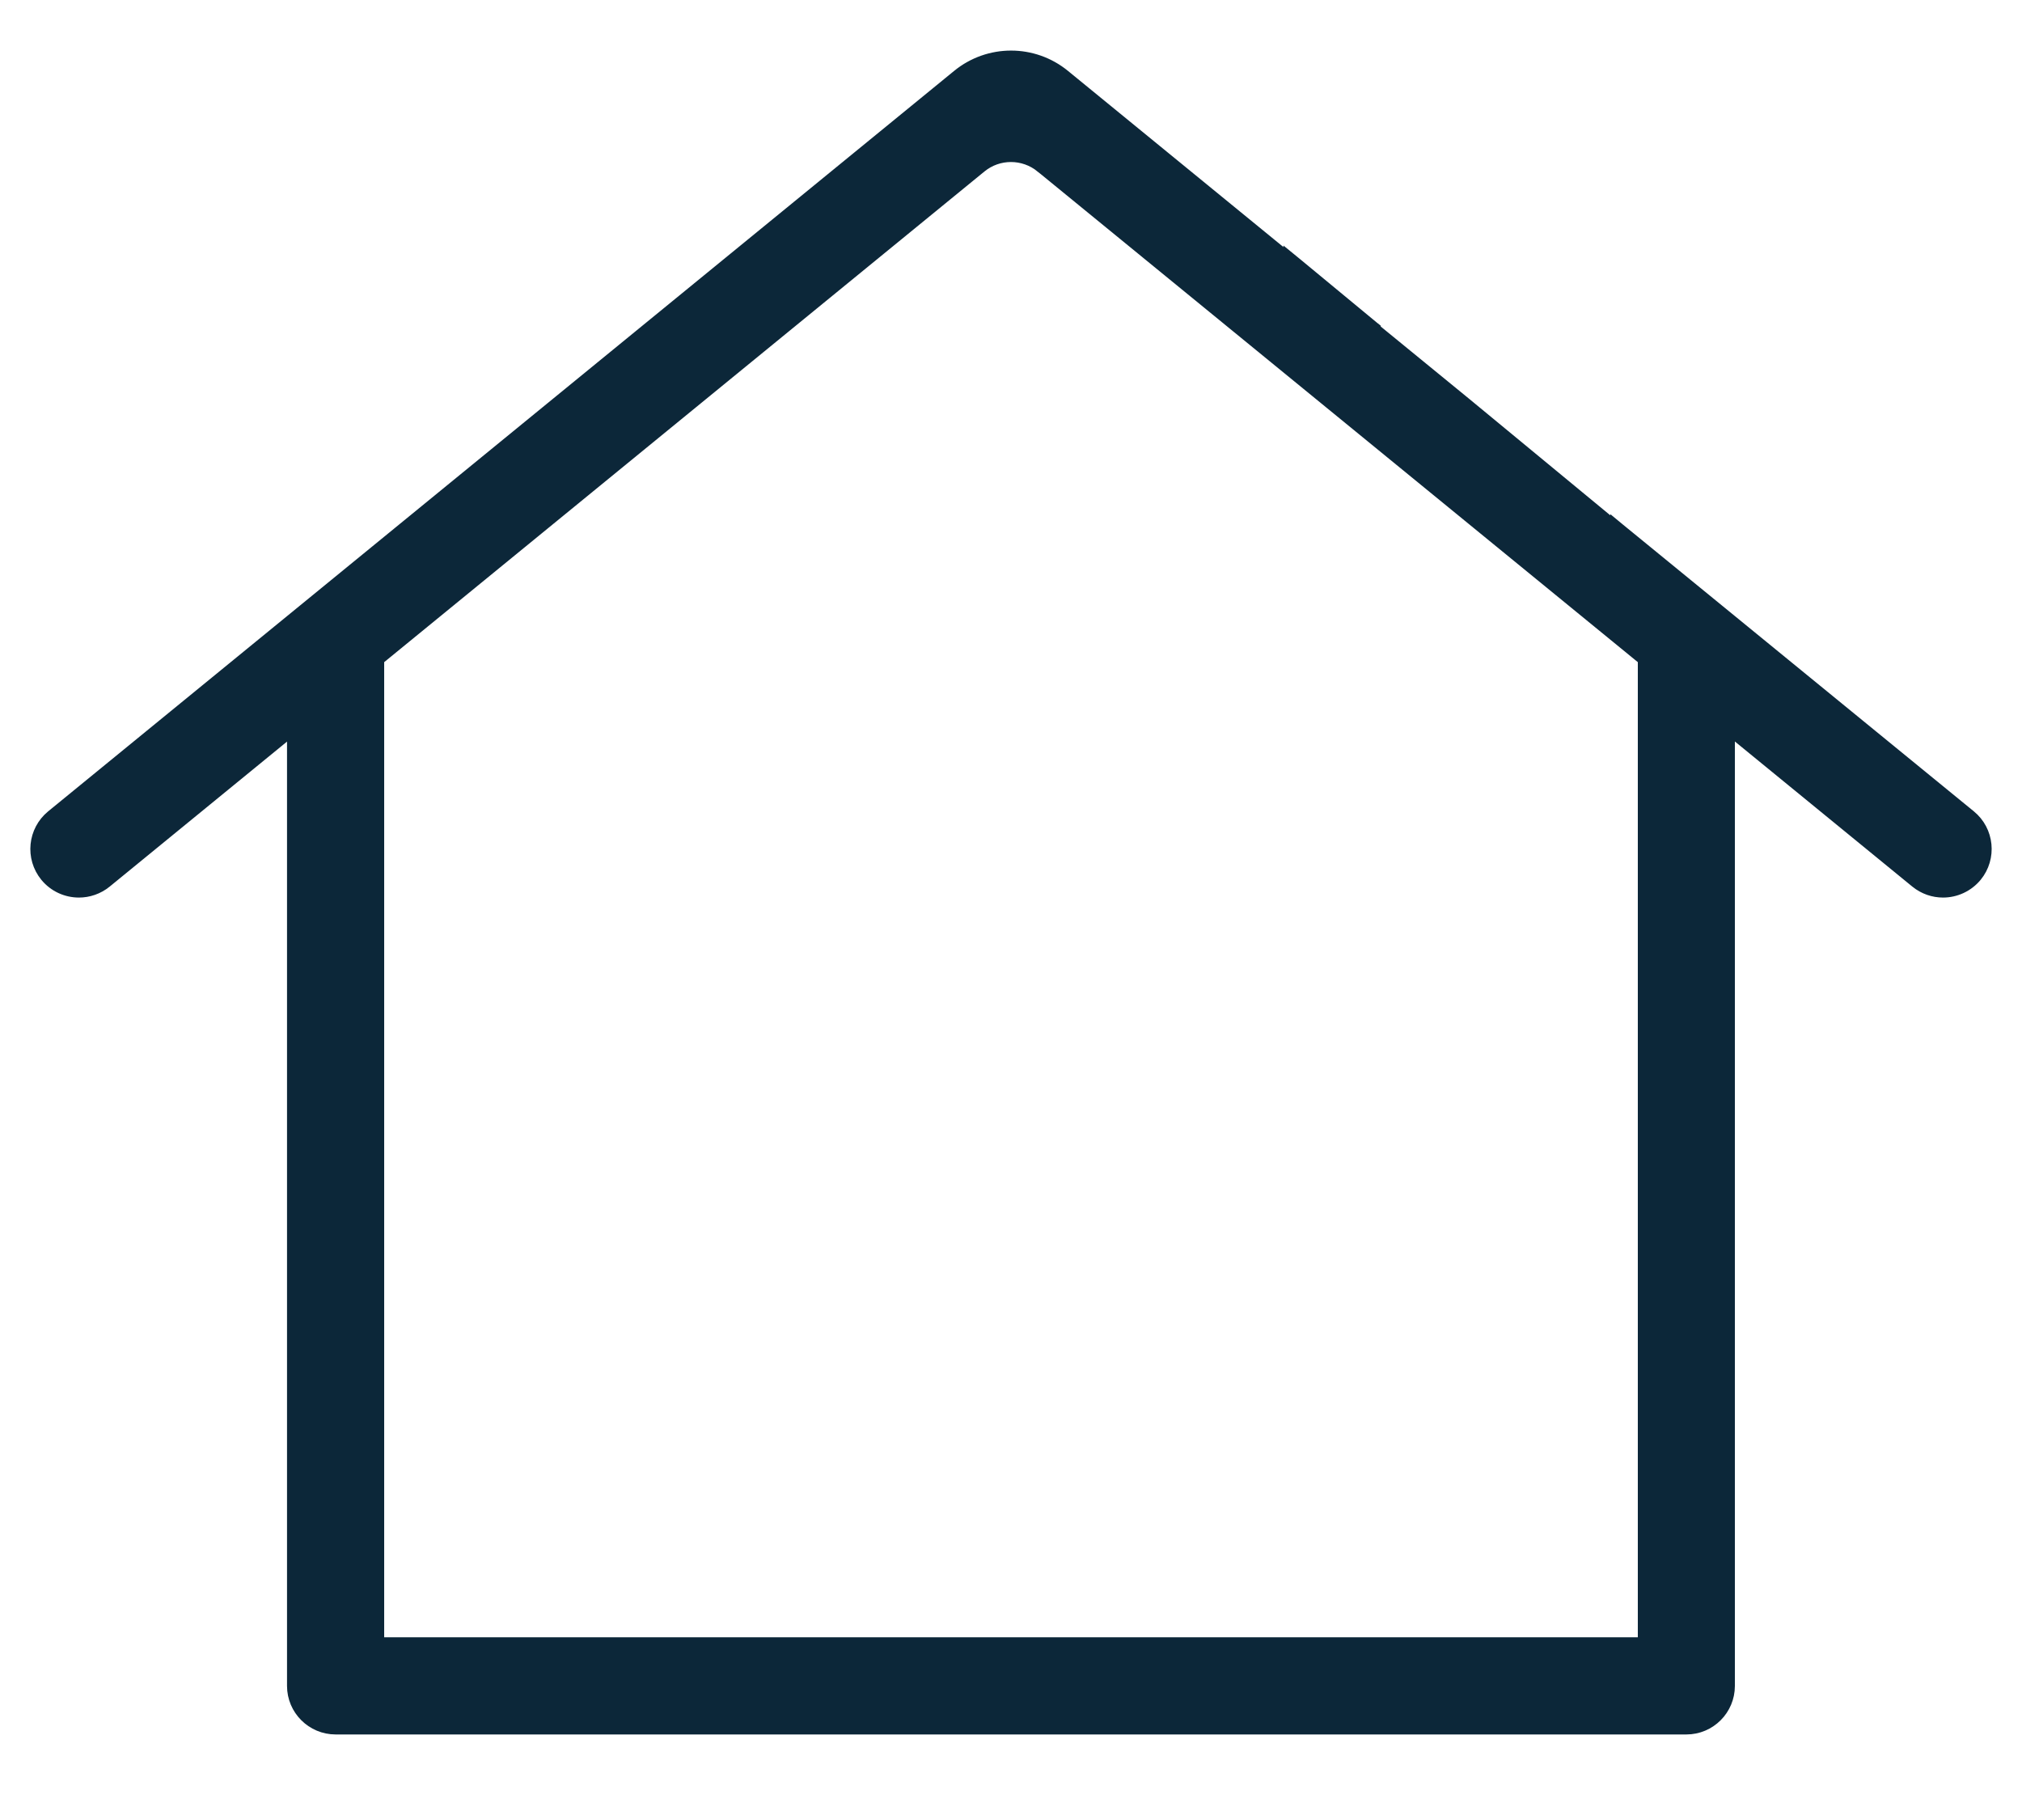
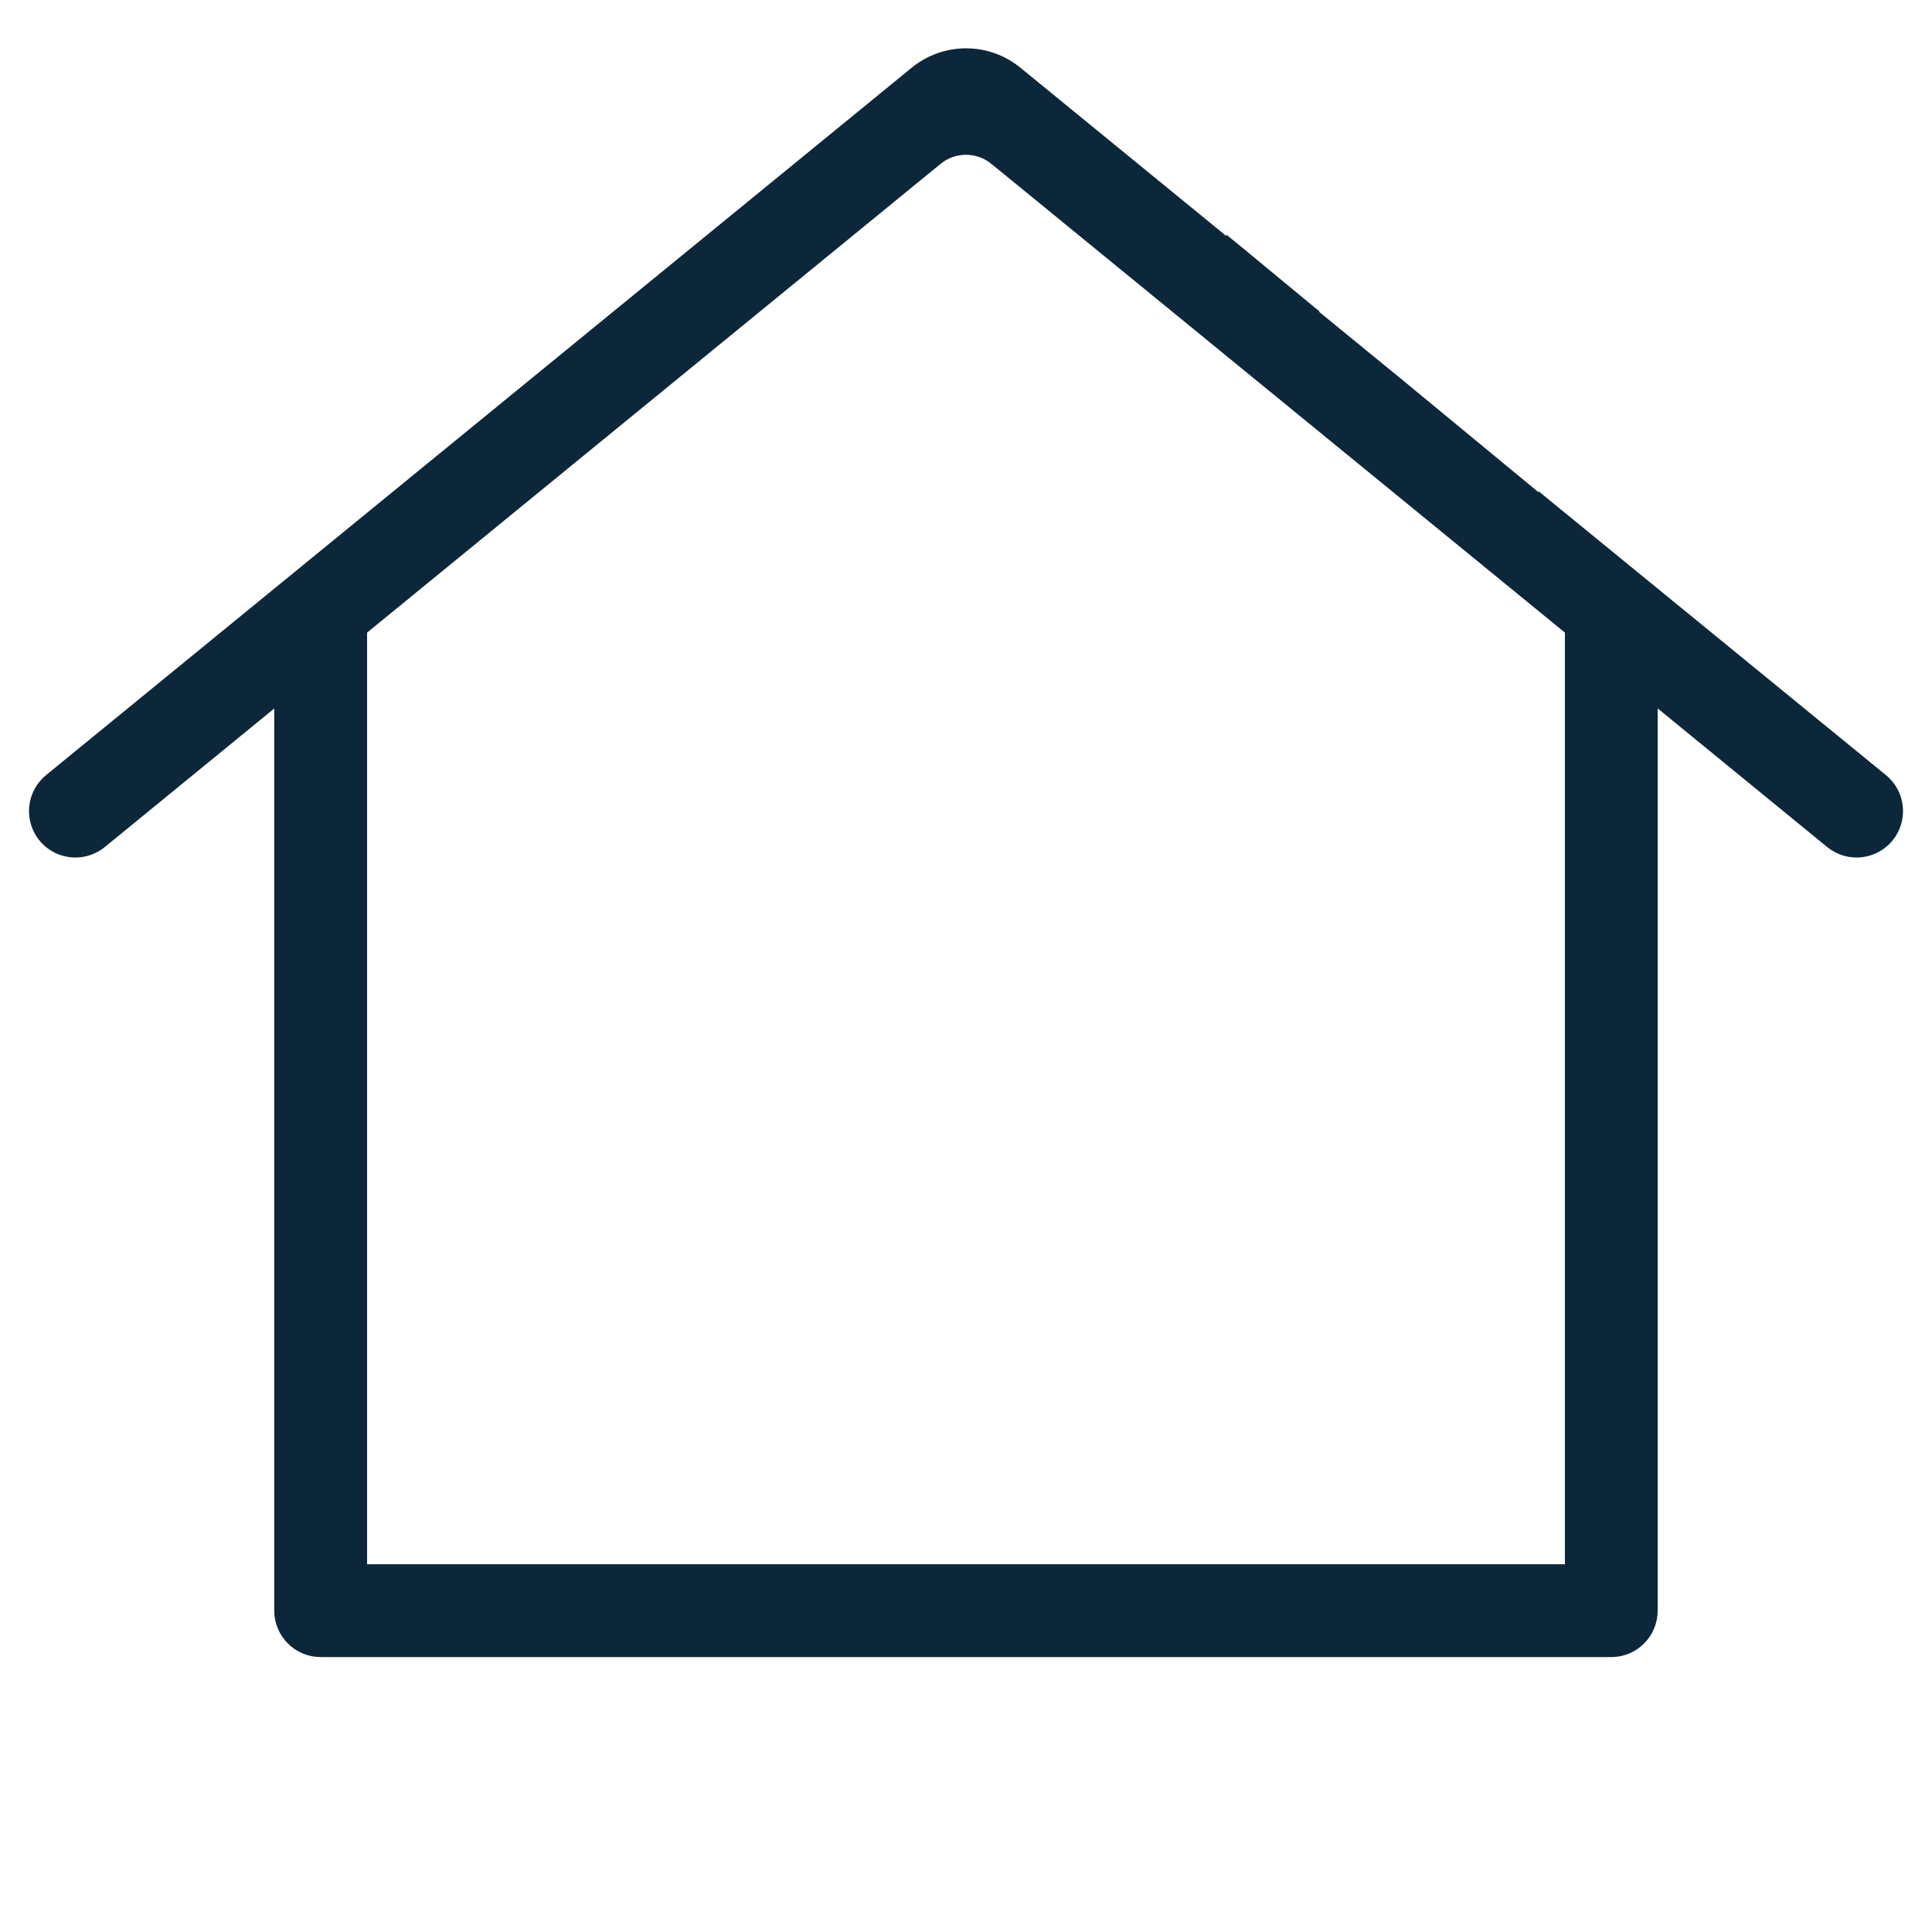
- <svg xmlns="http://www.w3.org/2000/svg" width="20" height="18" viewBox="0 0 20 18" fill="none">
+ <svg xmlns="http://www.w3.org/2000/svg" width="20" height="20" viewBox="0 0 20 20" fill="none">
  <path d="M16.025 5.23L19.492 8.063C19.676 8.213 19.703 8.485 19.553 8.669L19.553 8.669C19.468 8.772 19.344 8.827 19.219 8.827C19.123 8.827 19.027 8.795 18.947 8.73L18.947 8.73L17.11 7.228V16.674C17.11 16.911 16.918 17.104 16.68 17.104H3.32C3.082 17.104 2.889 16.911 2.889 16.674V7.229L1.053 8.73L1.053 8.73C0.973 8.795 0.876 8.827 0.781 8.827C0.656 8.827 0.532 8.773 0.447 8.669L0.447 8.669C0.297 8.485 0.324 8.214 0.508 8.063L9.469 0.74L9.469 0.74C9.778 0.487 10.223 0.487 10.532 0.74L12.745 2.549V2.534L12.827 2.601L13.588 3.23L13.607 3.245V3.253L14.506 3.988L14.506 3.988L15.96 5.188L15.962 5.178L16.025 5.23ZM3.75 6.525V16.243H16.25V6.525L10.294 1.657L10.326 1.619L10.294 1.657C10.123 1.518 9.877 1.517 9.706 1.657L3.75 6.525Z" fill="#0C2739" stroke="#0C2739" stroke-width="0.1" />
</svg>
